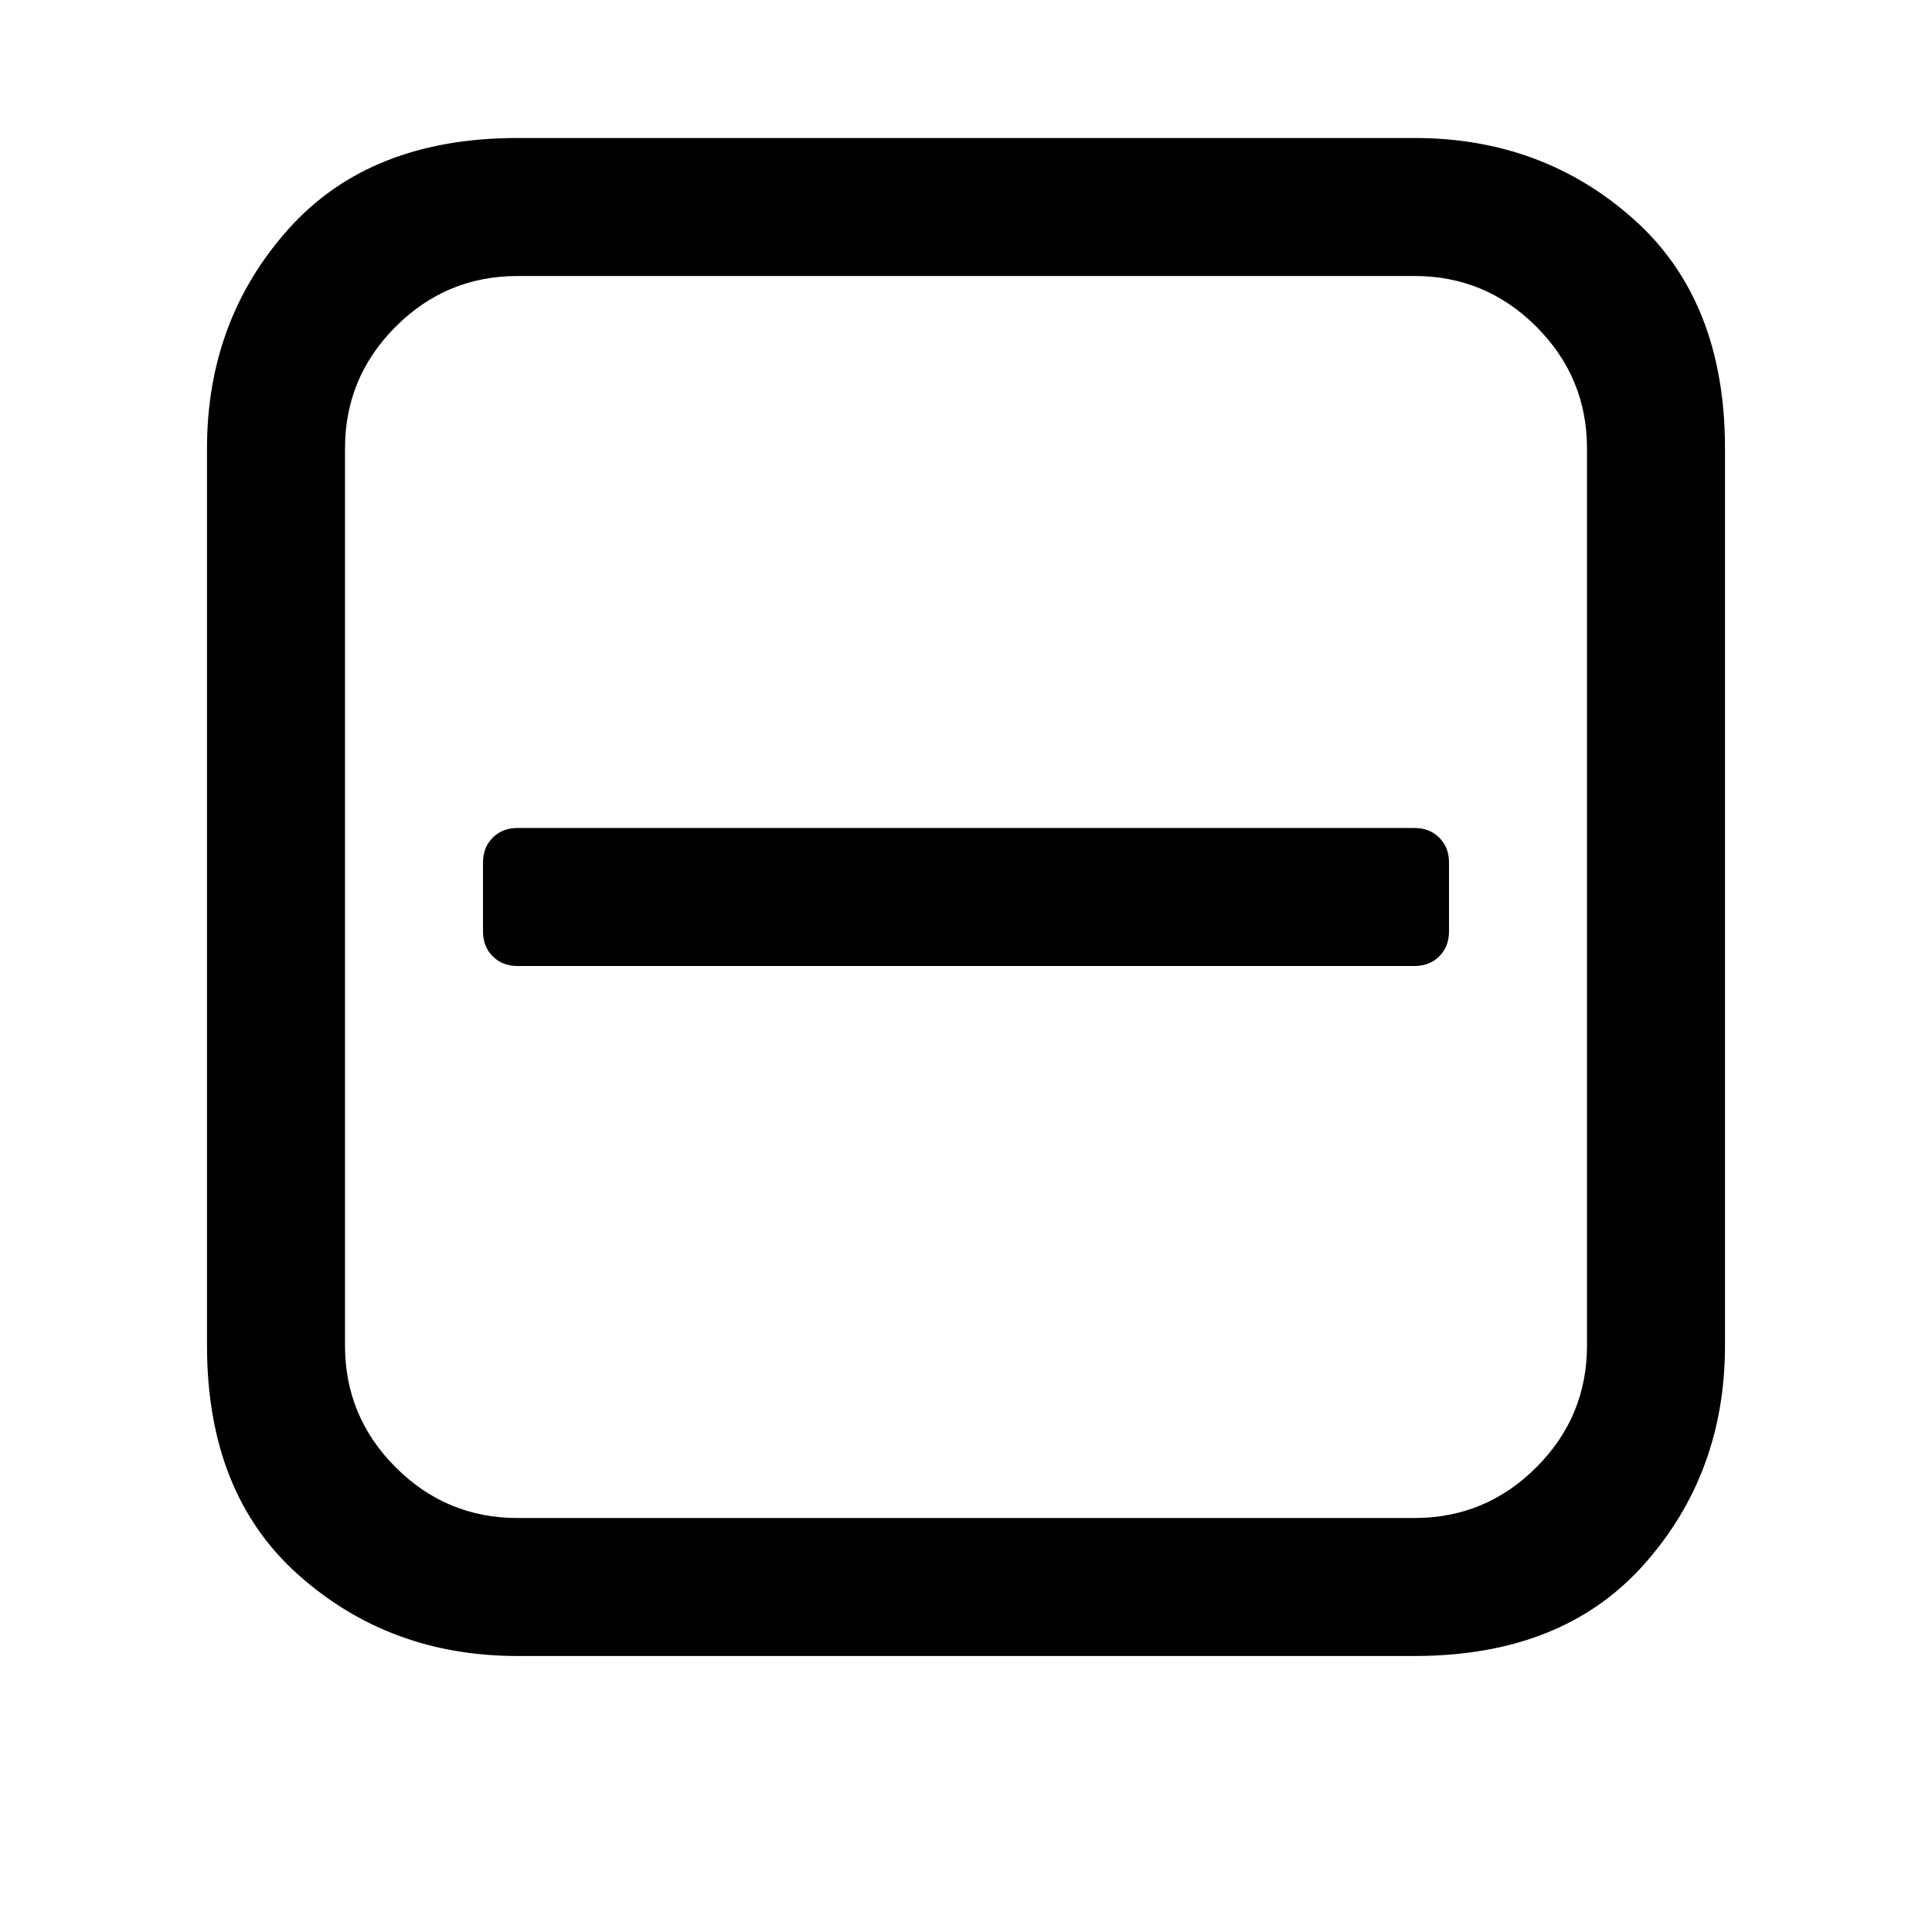
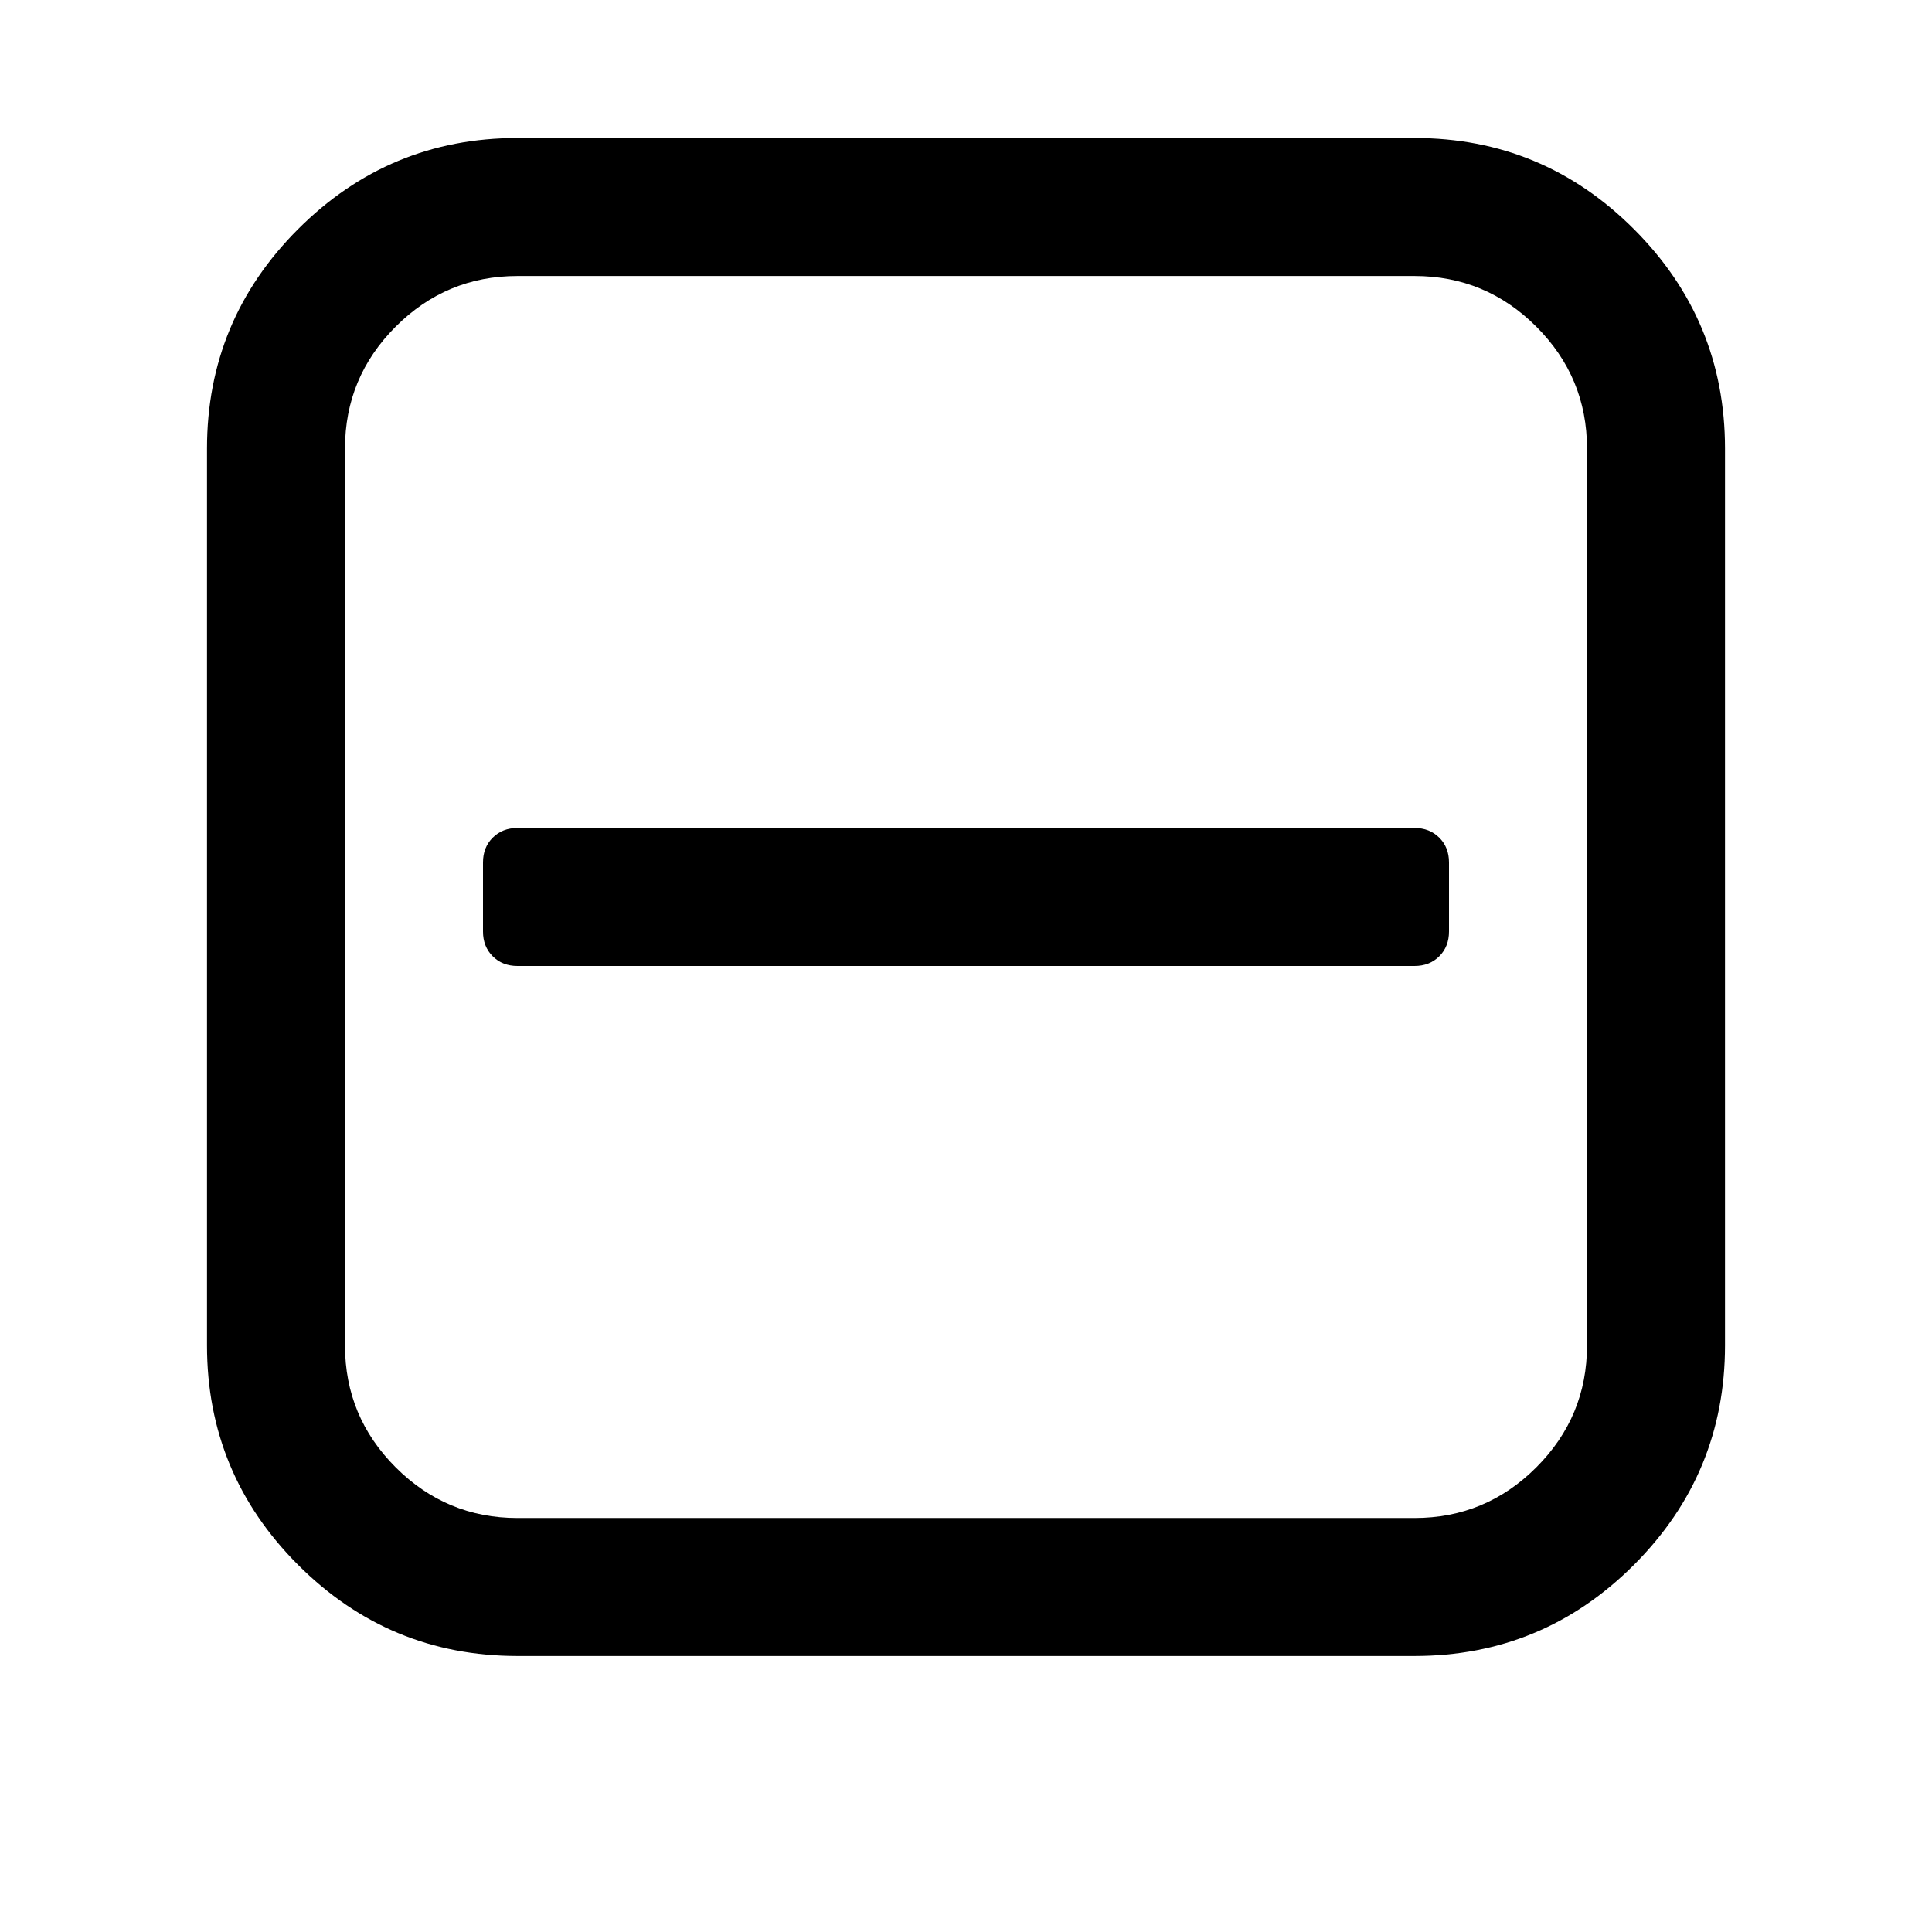
<svg xmlns="http://www.w3.org/2000/svg" width="1792" height="1792" viewBox="0 0 1792 1792">
-   <path d="M1344 800v64q0 14-9 23t-23 9H480q-14 0-23-9t-9-23v-64q0-14 9-23t23-9h832q14 0 23 9t9 23zm128 448V416q0-66-47-113t-113-47H480q-66 0-113 47t-47 113v832q0 66 47 113t113 47h832q66 0 113-47t47-113zm128-832v832q0 119-75.5 203.5T1312 1536H480q-119 0-203.5-75.5T192 1248V416q0-119 75.5-203.5T480 128h832q119 0 203.5 75.5T1600 416z" />
+   <path d="M1344 800v64q0 14-9 23t-23 9H480q-14 0-23-9t-9-23v-64q0-14 9-23t23-9h832q14 0 23 9t9 23zm128 448V416q0-66-47-113t-113-47H480q-66 0-113 47t-47 113v832q0 66 47 113t113 47h832q66 0 113-47t47-113zm128-832v832q0 119-84.5 203.5T1312 1536H480q-119 0-203.5-84.5T192 1248V416q0-119 84.5-203.5T480 128h832q119 0 203.5 84.5T1600 416z" />
</svg>
